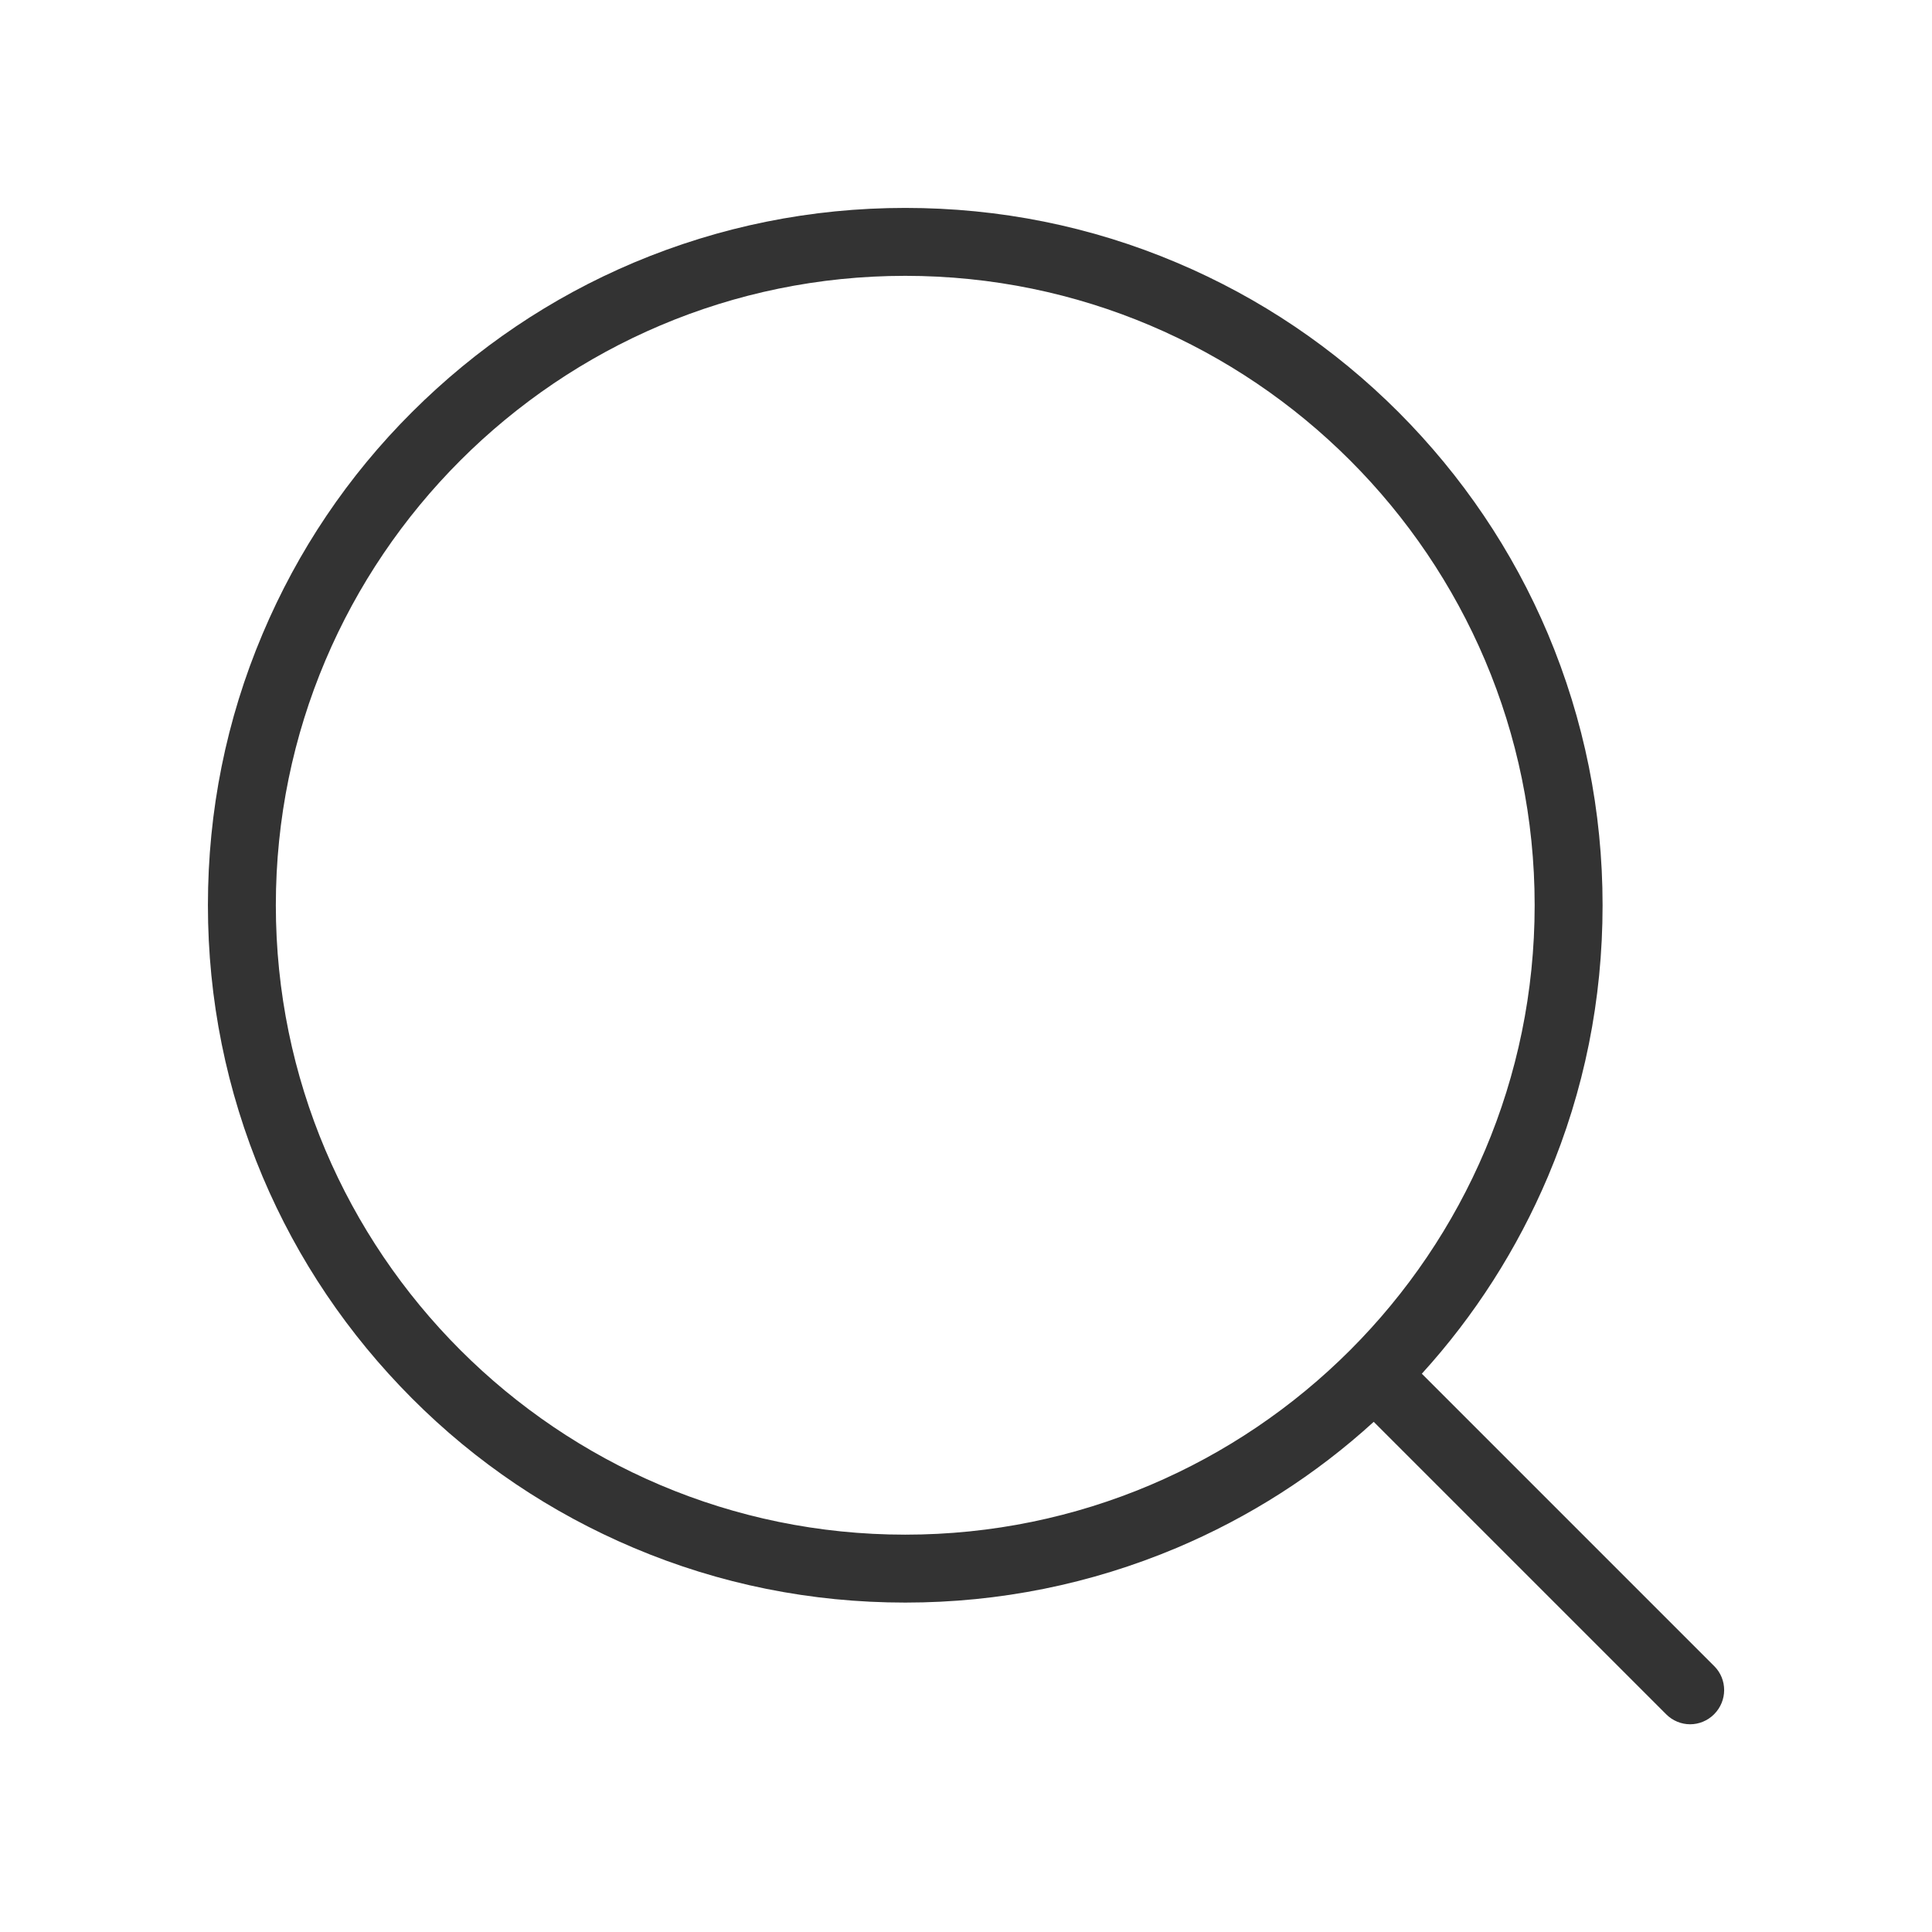
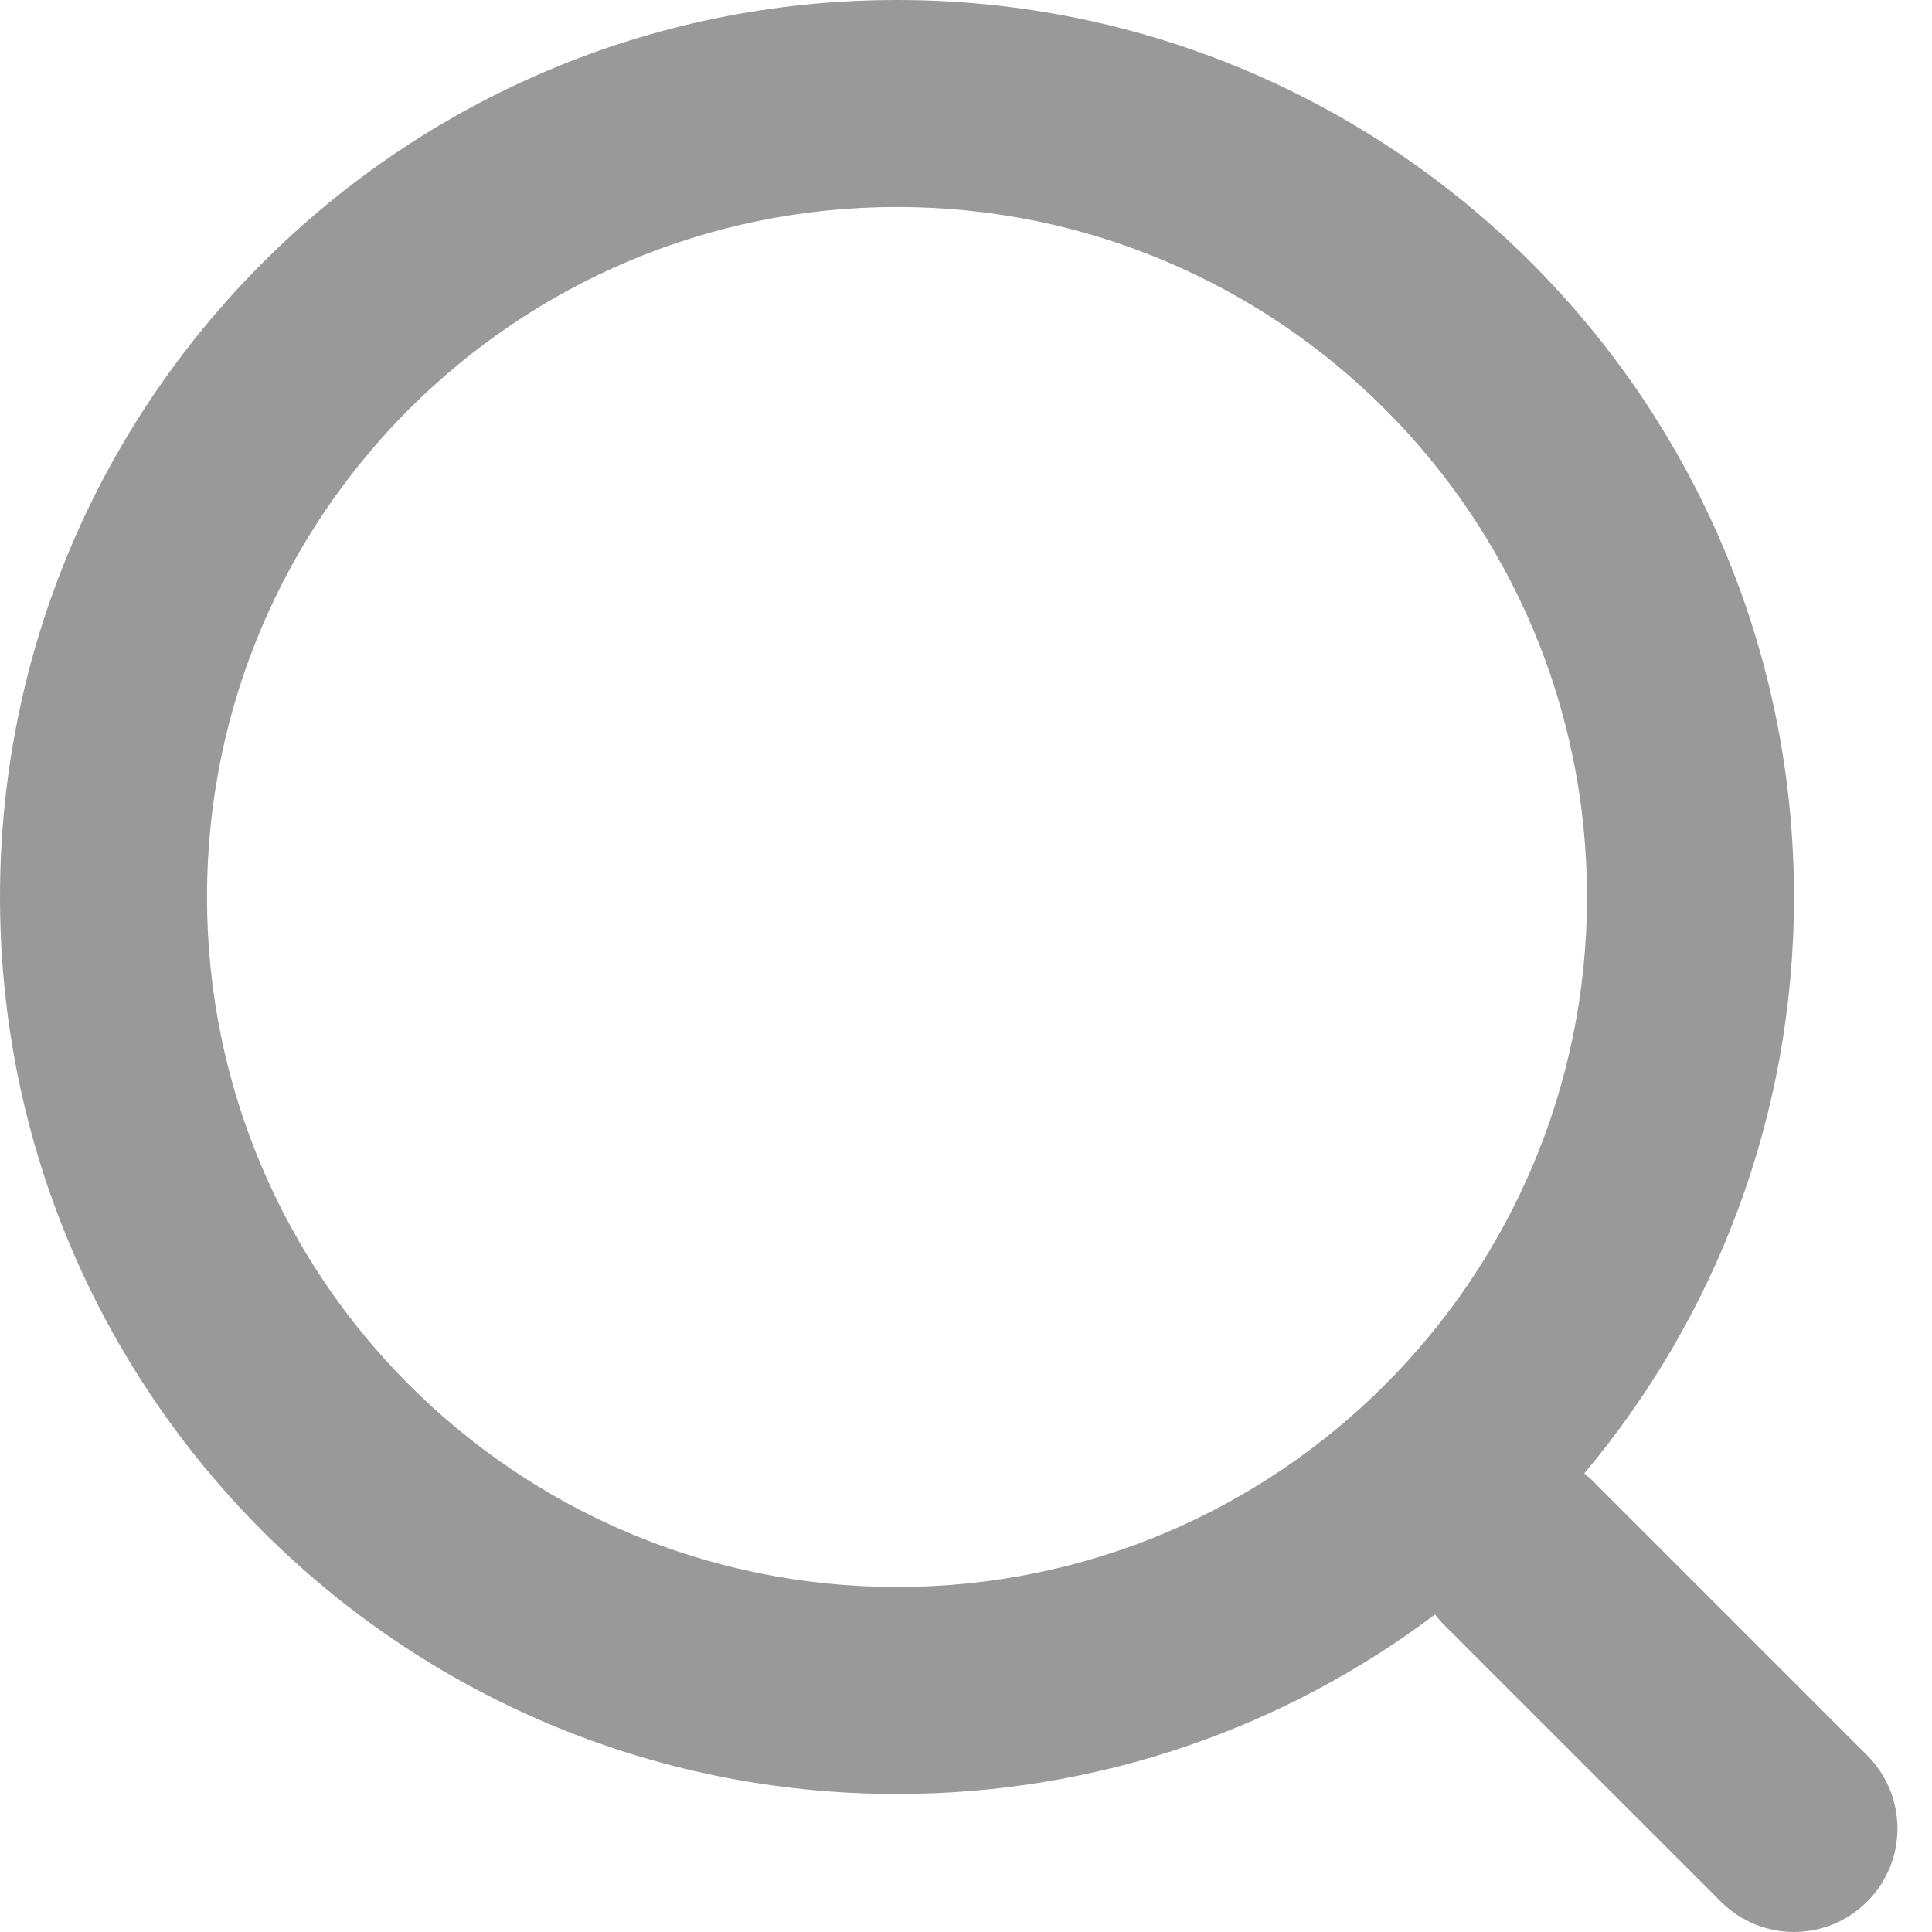
- <svg xmlns="http://www.w3.org/2000/svg" class="icon" width="200px" height="200.00px" viewBox="0 0 1024 1024" version="1.1">
-   <path fill="#333333" d="M908.6 883.1l-155-155c28.1-30.9 50.5-66 66.8-104.4 19.3-45.6 29-94 29-143.9 0-49.9-9.8-98.3-29-143.9-18.6-44-45.3-83.5-79.2-117.5-33.9-33.9-73.5-60.6-117.5-79.2-45.6-19.3-94-29-143.9-29-49.9 0-98.3 9.8-143.9 29-44 18.6-83.5 45.3-117.5 79.2s-60.6 73.5-79.2 117.5c-19.3 45.6-29 94-29 143.9 0 49.9 9.8 98.3 29 143.9 18.6 44 45.3 83.5 79.2 117.5s73.5 60.6 117.5 79.2c45.6 19.3 94 29 143.9 29 49.9 0 98.3-9.8 143.9-29 38.5-16.3 73.6-38.7 104.4-66.8l155 155c3.5 3.5 8.1 5.3 12.7 5.3s9.2-1.8 12.7-5.3c7.1-7.1 7.1-18.5 0.1-25.5z m-428.8-69.7c-184 0-333.6-149.7-333.6-333.6 0-184 149.7-333.6 333.6-333.6 184 0 333.6 149.7 333.6 333.6 0 184-149.6 333.6-333.6 333.6z" />
+ <svg xmlns="http://www.w3.org/2000/svg" width="14px" height="14px" viewBox="0 0 14 14" version="1.1">
+   <g id="-控件" stroke="none" stroke-width="1" fill="none" fill-rule="evenodd">
+     <g id="591icon-svg格式" transform="translate(-24, -25)" fill="#999999" fill-rule="nonzero">
+       <g id="icons/搜寻" transform="translate(24, 25)">
+         <g id="Oval">
+           <path d="M6.5,0 C10.09,0 13,2.91 13,6.5 C13,8.09 12.429,9.547 11.48,10.677 L11.53,10.72 L13.53,12.72 C13.823,13.013 13.823,13.487 13.53,13.78 C13.237,14.073 12.763,14.073 12.47,13.78 L12.47,13.78 L10.47,11.78 C10.444,11.755 10.421,11.728 10.399,11.699 C9.314,12.516 7.964,13 6.5,13 C2.91,13 0,10.09 0,6.5 C0,2.91 2.91,0 6.5,0 Z M6.5,1.5 C3.739,1.5 1.5,3.739 1.5,6.5 C1.5,9.261 3.739,11.5 6.5,11.5 C9.261,11.5 11.5,9.261 11.5,6.5 C11.5,3.739 9.261,1.5 6.5,1.5 Z" />
+         </g>
+       </g>
+     </g>
+   </g>
</svg>
